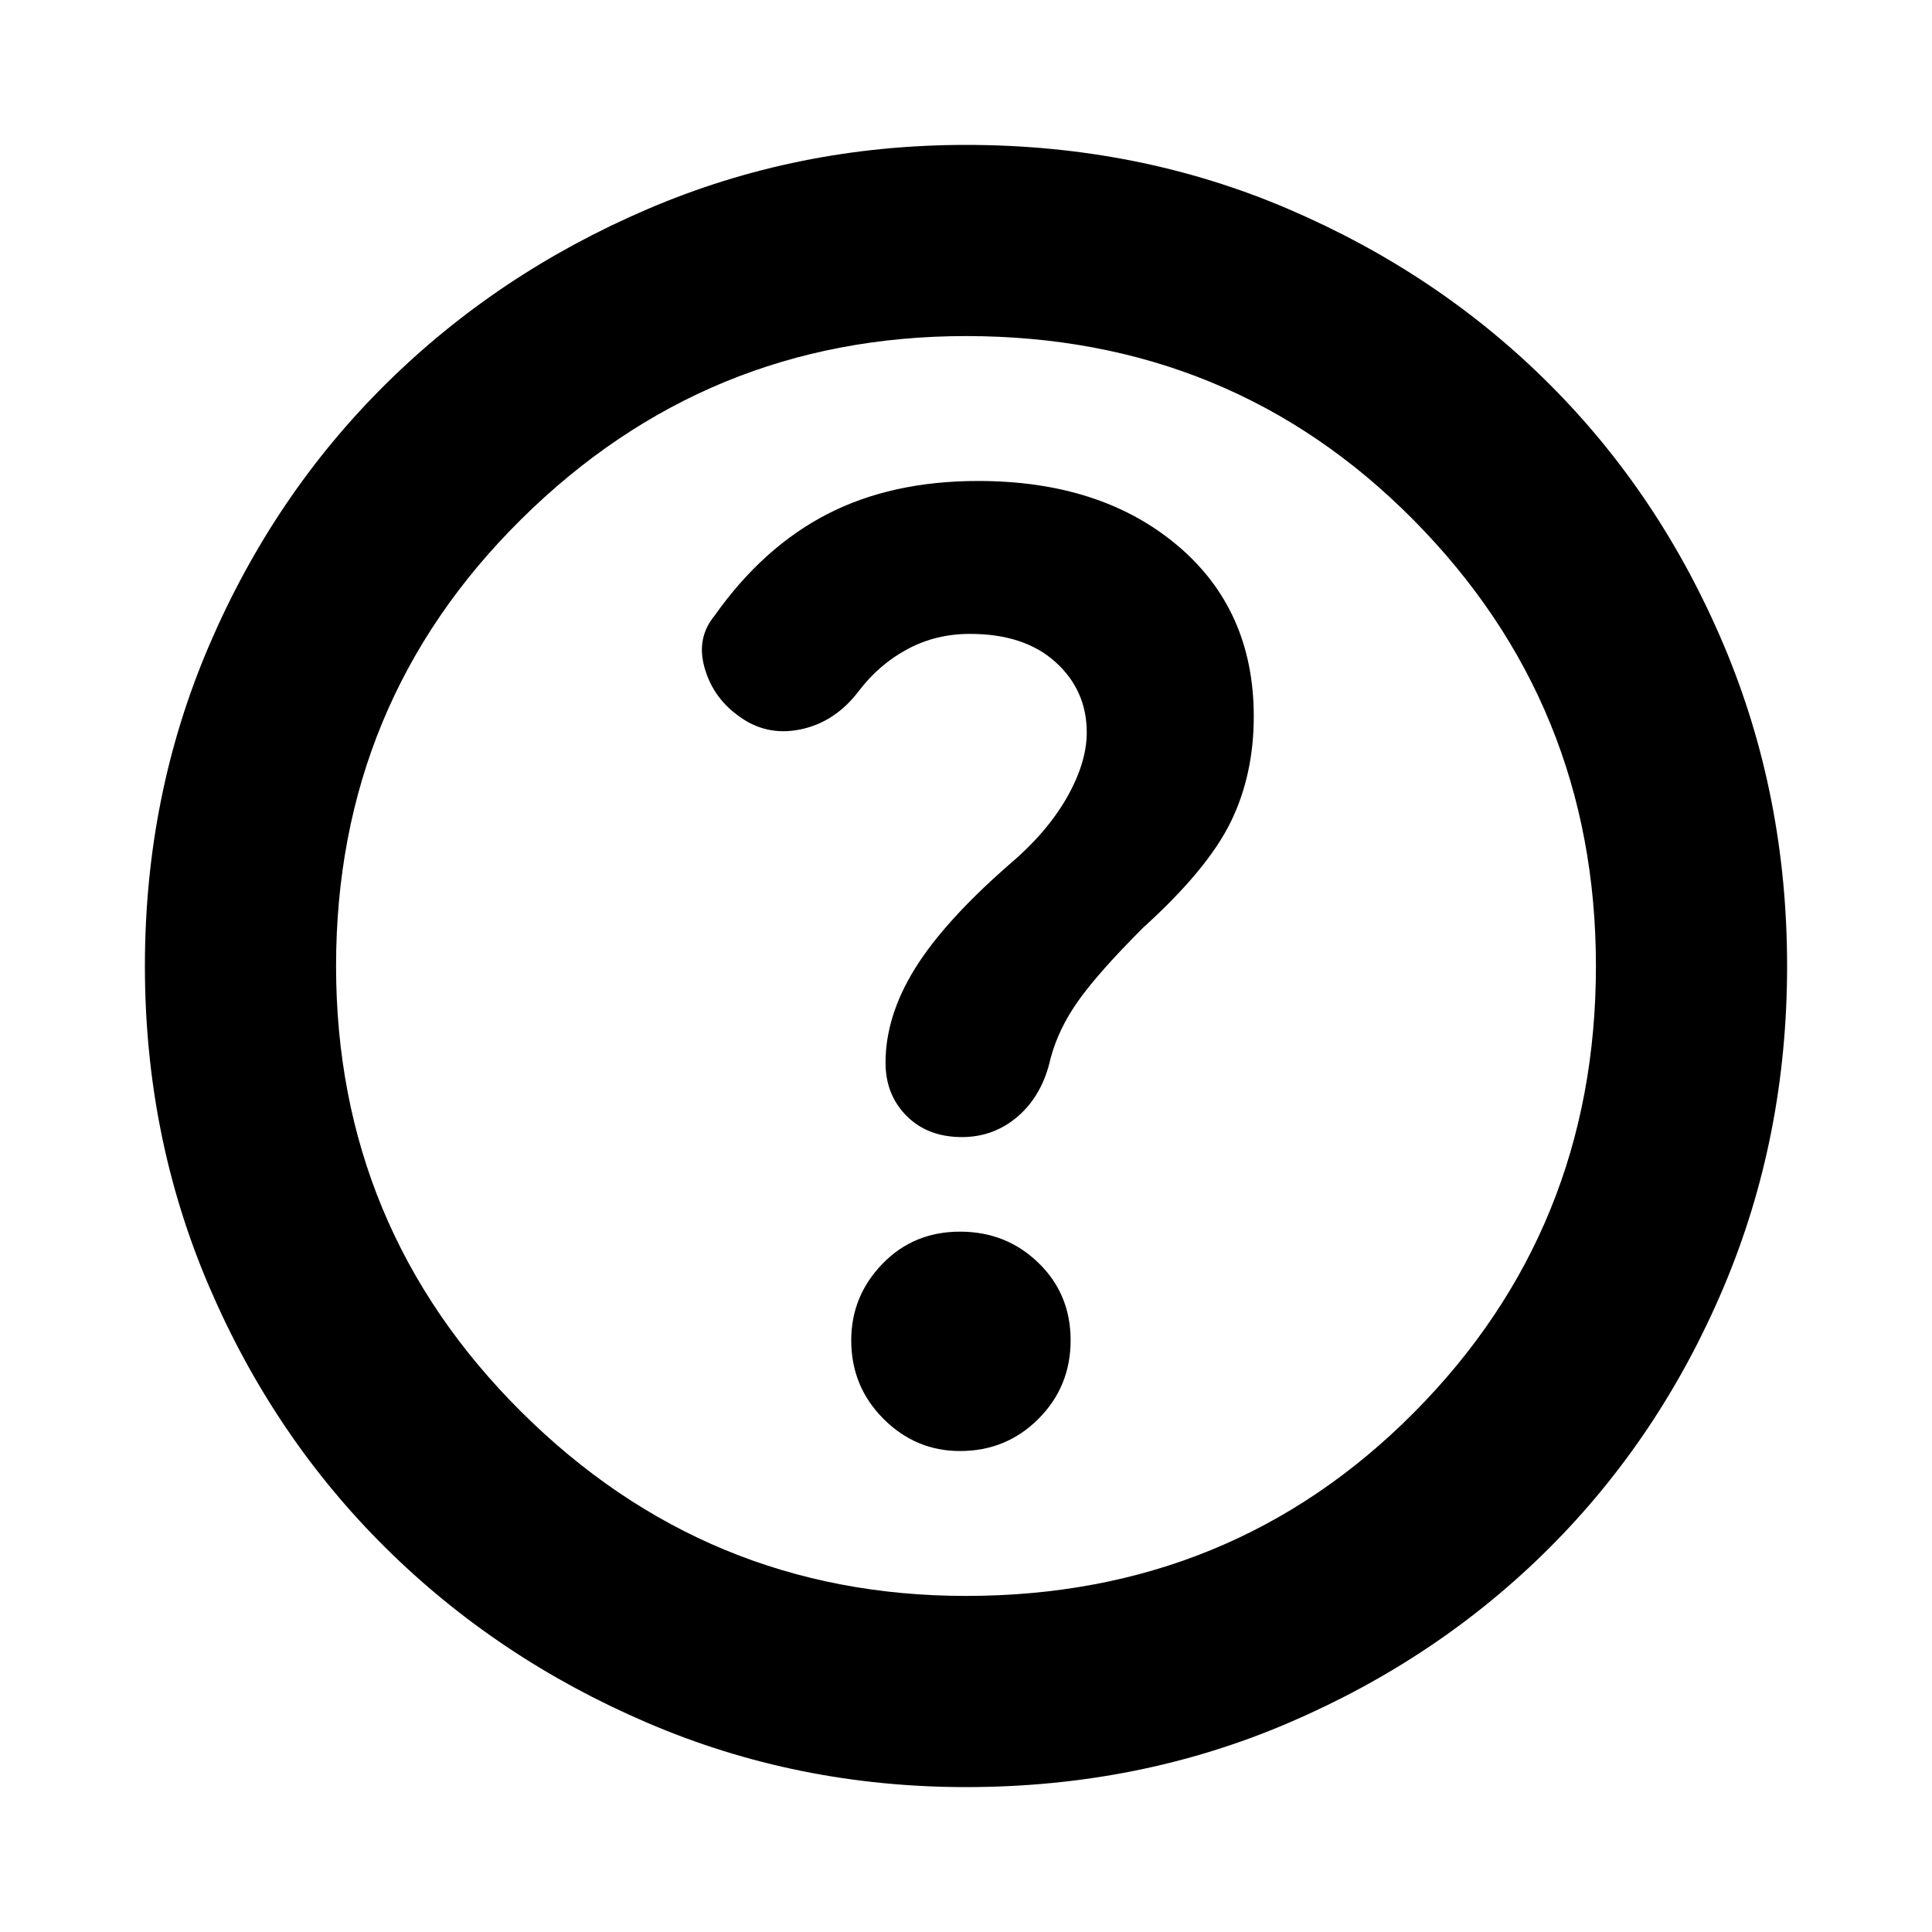
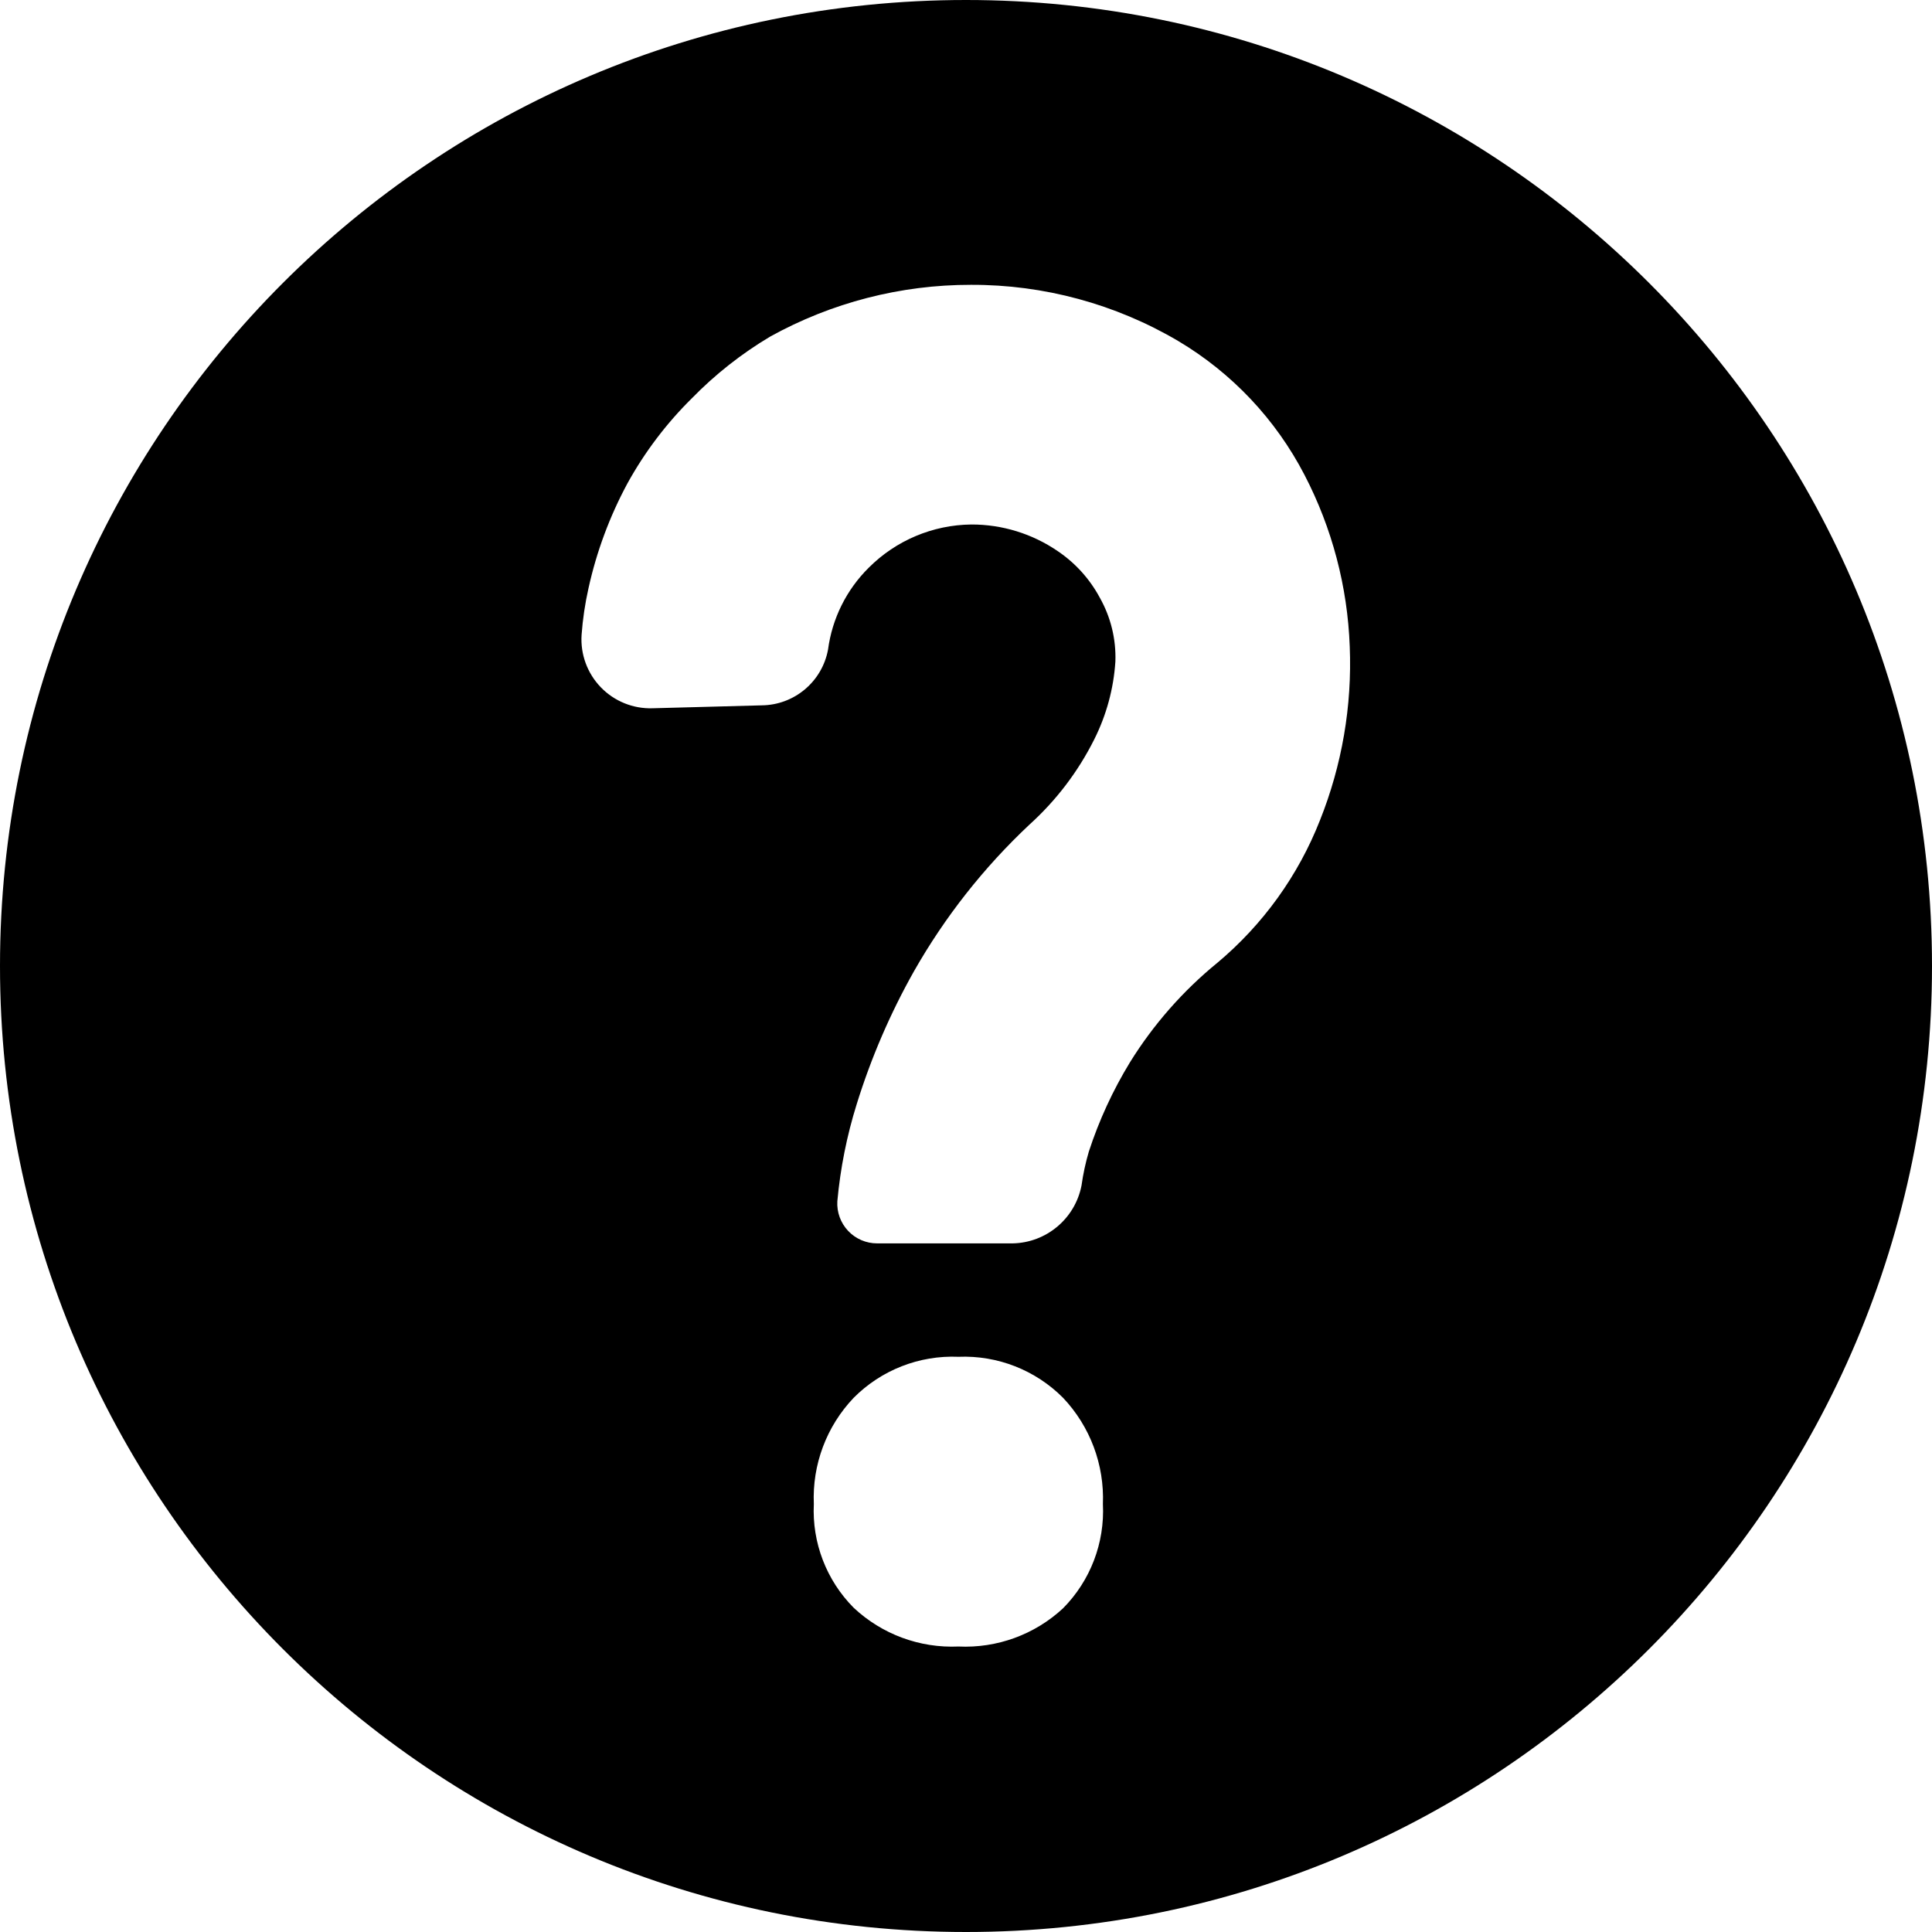
- <svg xmlns="http://www.w3.org/2000/svg" height="20" width="20">
-   <path d="M9.938 15.021q.479 0 .812-.333.333-.334.333-.813 0-.479-.333-.802-.333-.323-.812-.323-.48 0-.803.333-.323.334-.323.792 0 .479.334.813.333.333.792.333Zm.104-8.459q.562 0 .885.292.323.292.323.729 0 .313-.208.677-.209.365-.604.698-.667.584-.969 1.073-.302.49-.302.969 0 .333.218.552.219.219.573.219.334 0 .584-.219.25-.219.333-.594.083-.312.292-.604.208-.292.666-.75Q12.5 9 12.74 8.51q.239-.489.239-1.093 0-1.105-.791-1.771-.792-.667-2.063-.667-.896 0-1.563.344-.666.344-1.166 1.052-.188.229-.104.531.083.302.333.49.292.229.656.156.365-.073.615-.406.208-.271.5-.427.292-.157.646-.157ZM10 18.5q-1.75 0-3.302-.667-1.552-.666-2.708-1.812-1.157-1.146-1.823-2.698Q1.5 11.771 1.5 10t.667-3.323q.666-1.552 1.823-2.698 1.156-1.146 2.708-1.812Q8.25 1.5 10 1.5q1.792 0 3.344.667 1.552.666 2.698 1.812t1.802 2.698Q18.5 8.229 18.5 10t-.656 3.323q-.656 1.552-1.802 2.698t-2.698 1.812Q11.792 18.5 10 18.5Zm0-8.5Zm0 6.521q2.75 0 4.635-1.896 1.886-1.896 1.886-4.625 0-2.708-1.886-4.615Q12.75 3.479 10 3.479q-2.688 0-4.604 1.896Q3.479 7.271 3.479 10q0 2.708 1.917 4.615Q7.312 16.521 10 16.521Z" />
+ <svg xmlns="http://www.w3.org/2000/svg" viewBox="0 0 145.5 145.5">
+   <defs>
+     <style>.cls-1{fill:#000000;}</style>
+   </defs>
+   <g id="Layer_2" data-name="Layer 2">
+     <g id="Food_Misc">
+       <g id="sign_questions_q-and-a">
+         <path class="cls-1" d="M72.75,0A72.75,72.75,0,1,0,145.5,72.75,72.75,72.75,0,0,0,72.75,0Zm7.31,121.12A10.82,10.82,0,0,1,72.18,124a10.82,10.82,0,0,1-7.89-2.92,10.37,10.37,0,0,1-3-7.81,10.91,10.91,0,0,1,3-8,10.5,10.5,0,0,1,7.89-3.09,10.51,10.51,0,0,1,7.88,3.09,11,11,0,0,1,3,8A10.41,10.41,0,0,1,80.06,121.12ZM99.41,61.77A26.77,26.77,0,0,1,91.69,72.5,30.26,30.26,0,0,0,85.1,80,31.91,31.91,0,0,0,82,86.73a17.65,17.65,0,0,0-.55,2.55,5.39,5.39,0,0,1-5.19,4.36H66.06a3,3,0,0,1-3-3.17,35.25,35.25,0,0,1,1.46-7.32,51.45,51.45,0,0,1,4.31-10,47,47,0,0,1,8.7-11.05,21.77,21.77,0,0,0,4.88-6.42A15.27,15.27,0,0,0,84,49.82,9.12,9.12,0,0,0,82.82,45a9.84,9.84,0,0,0-3.17-3.5,11.47,11.47,0,0,0-6.5-2,11.08,11.08,0,0,0-7.72,3.25,10.64,10.64,0,0,0-3.07,6.17,5.13,5.13,0,0,1-5,4.2l-8.22.22a5.19,5.19,0,0,1-5.34-5.53,23.75,23.75,0,0,1,.52-3.51,30.41,30.41,0,0,1,2.93-7.89A28,28,0,0,1,52.1,30,28.9,28.9,0,0,1,58,25.35a31.14,31.14,0,0,1,15.12-3.9,30.54,30.54,0,0,1,15.61,4.23,25.24,25.24,0,0,1,9.51,10.08,30.44,30.44,0,0,1,3.41,12.93A31.78,31.78,0,0,1,99.41,61.77Z" />
+       </g>
+     </g>
+   </g>
</svg>
